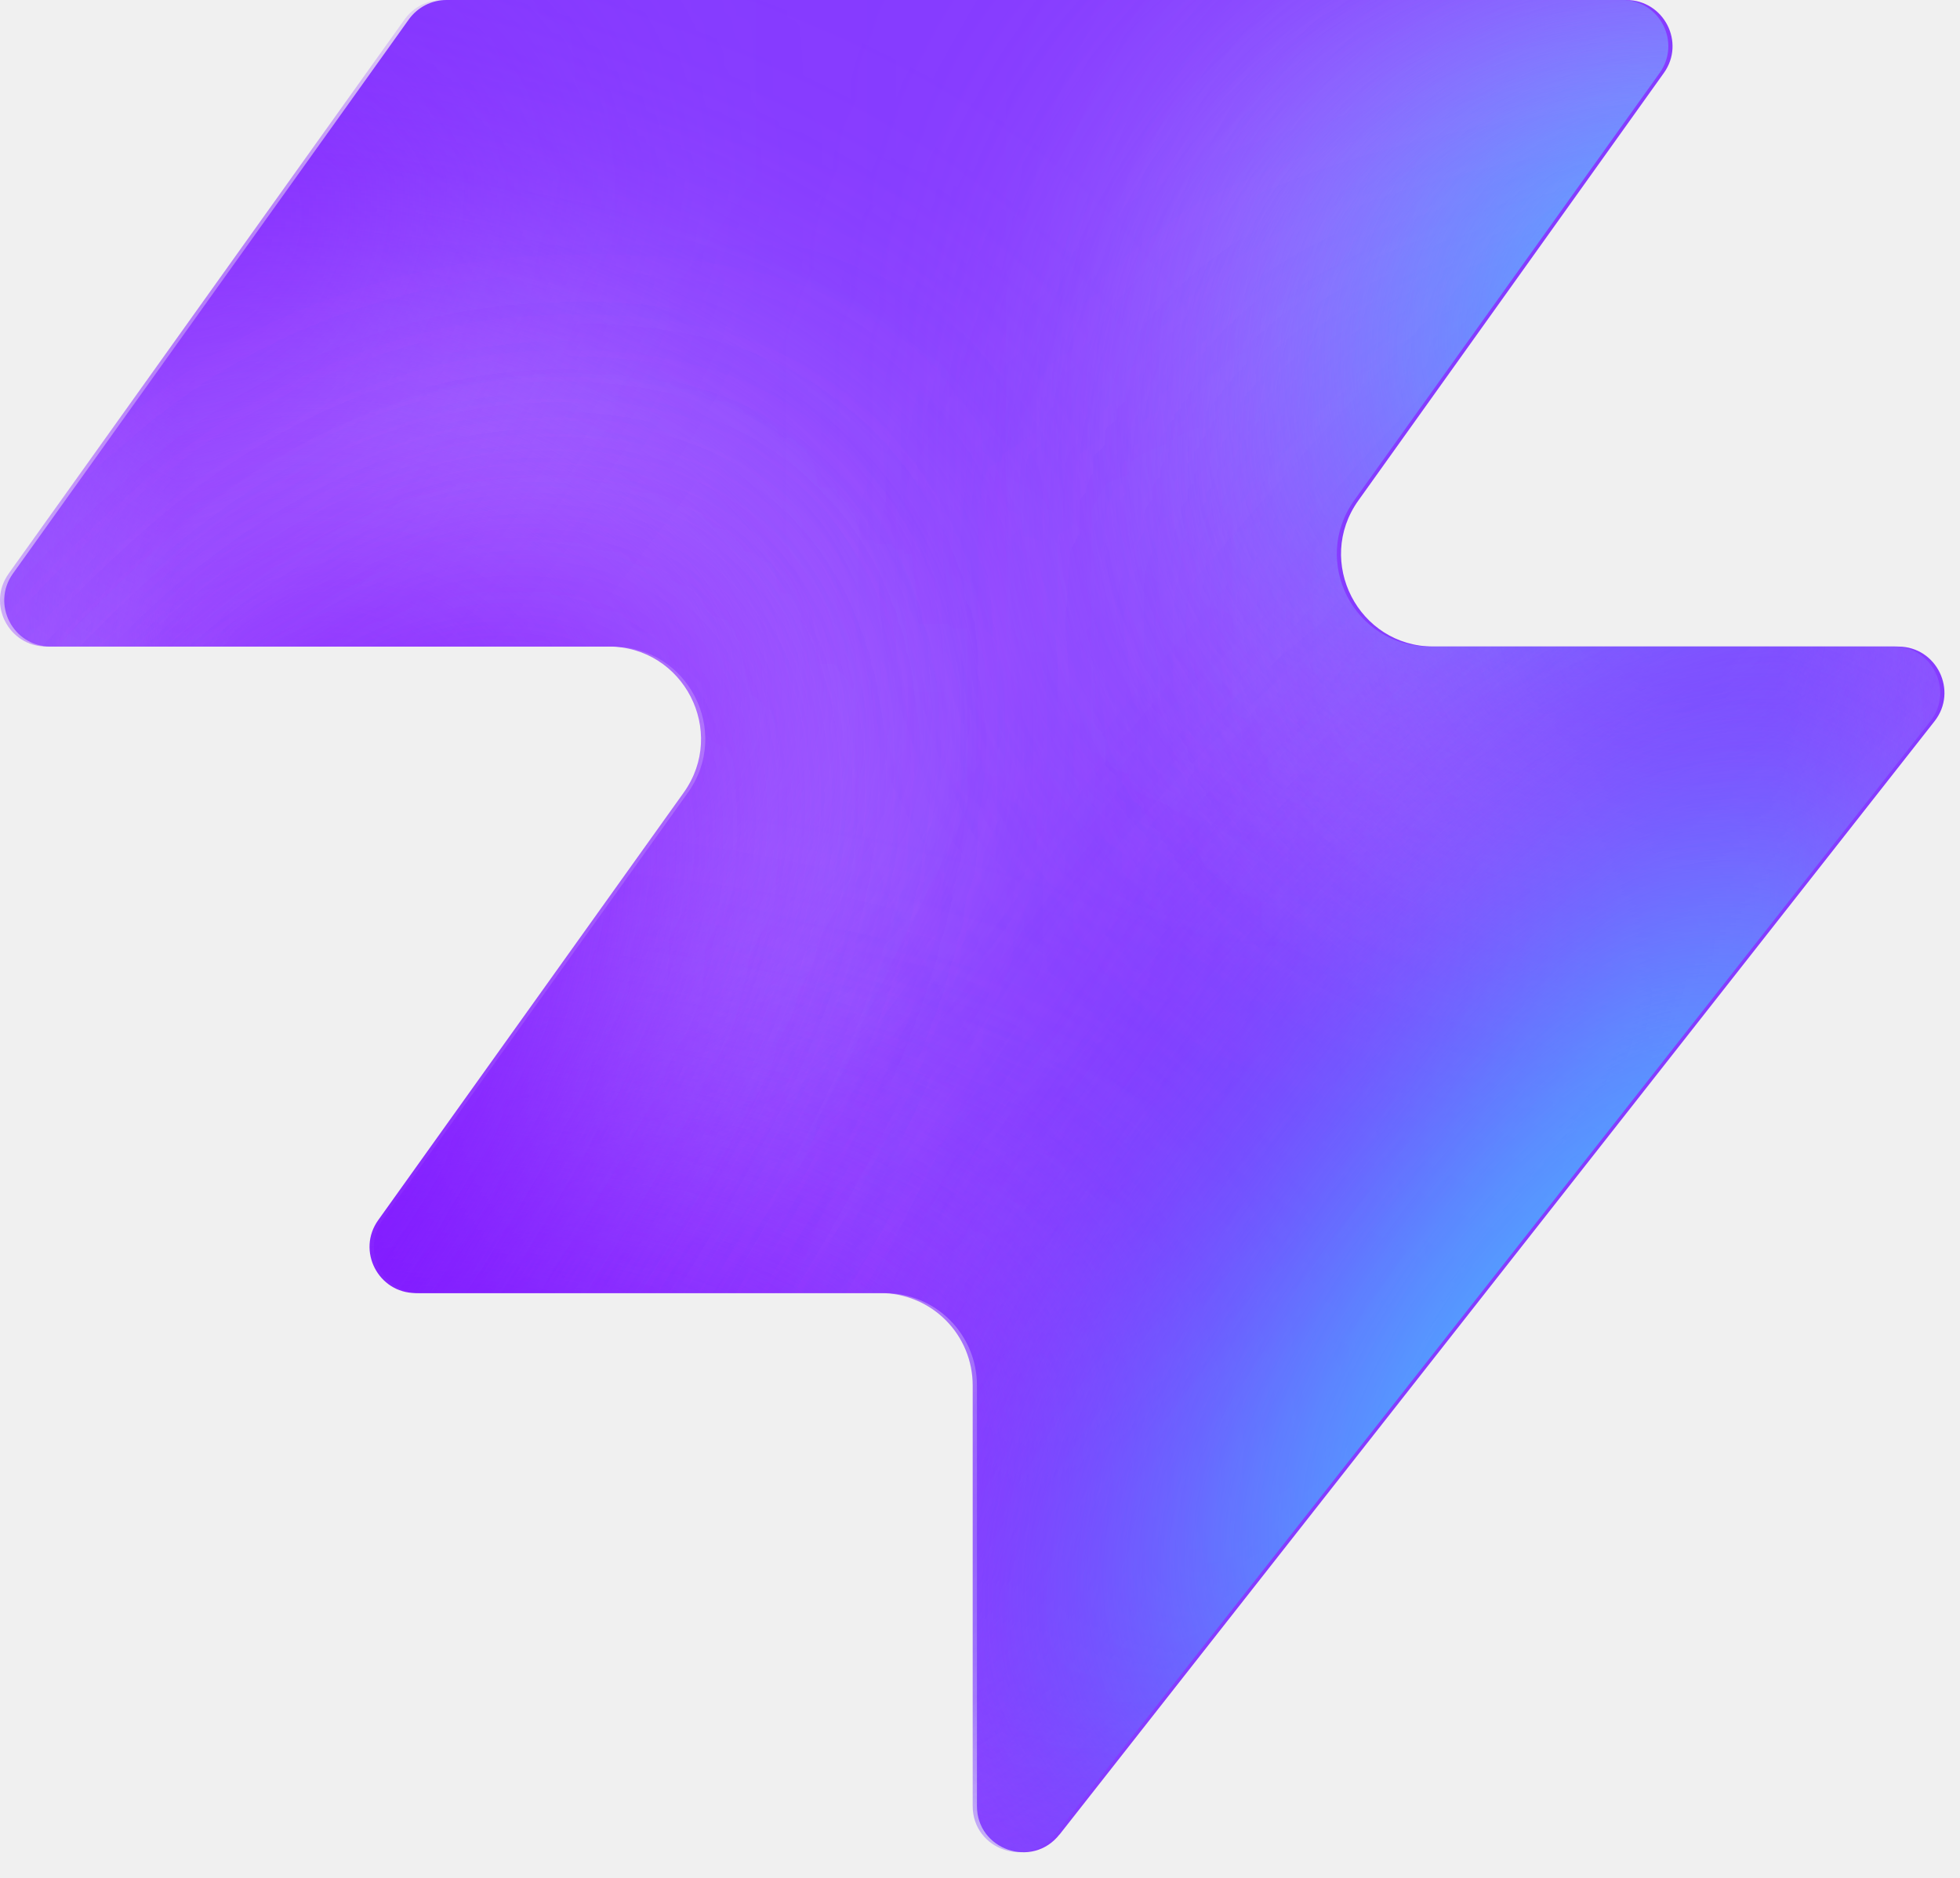
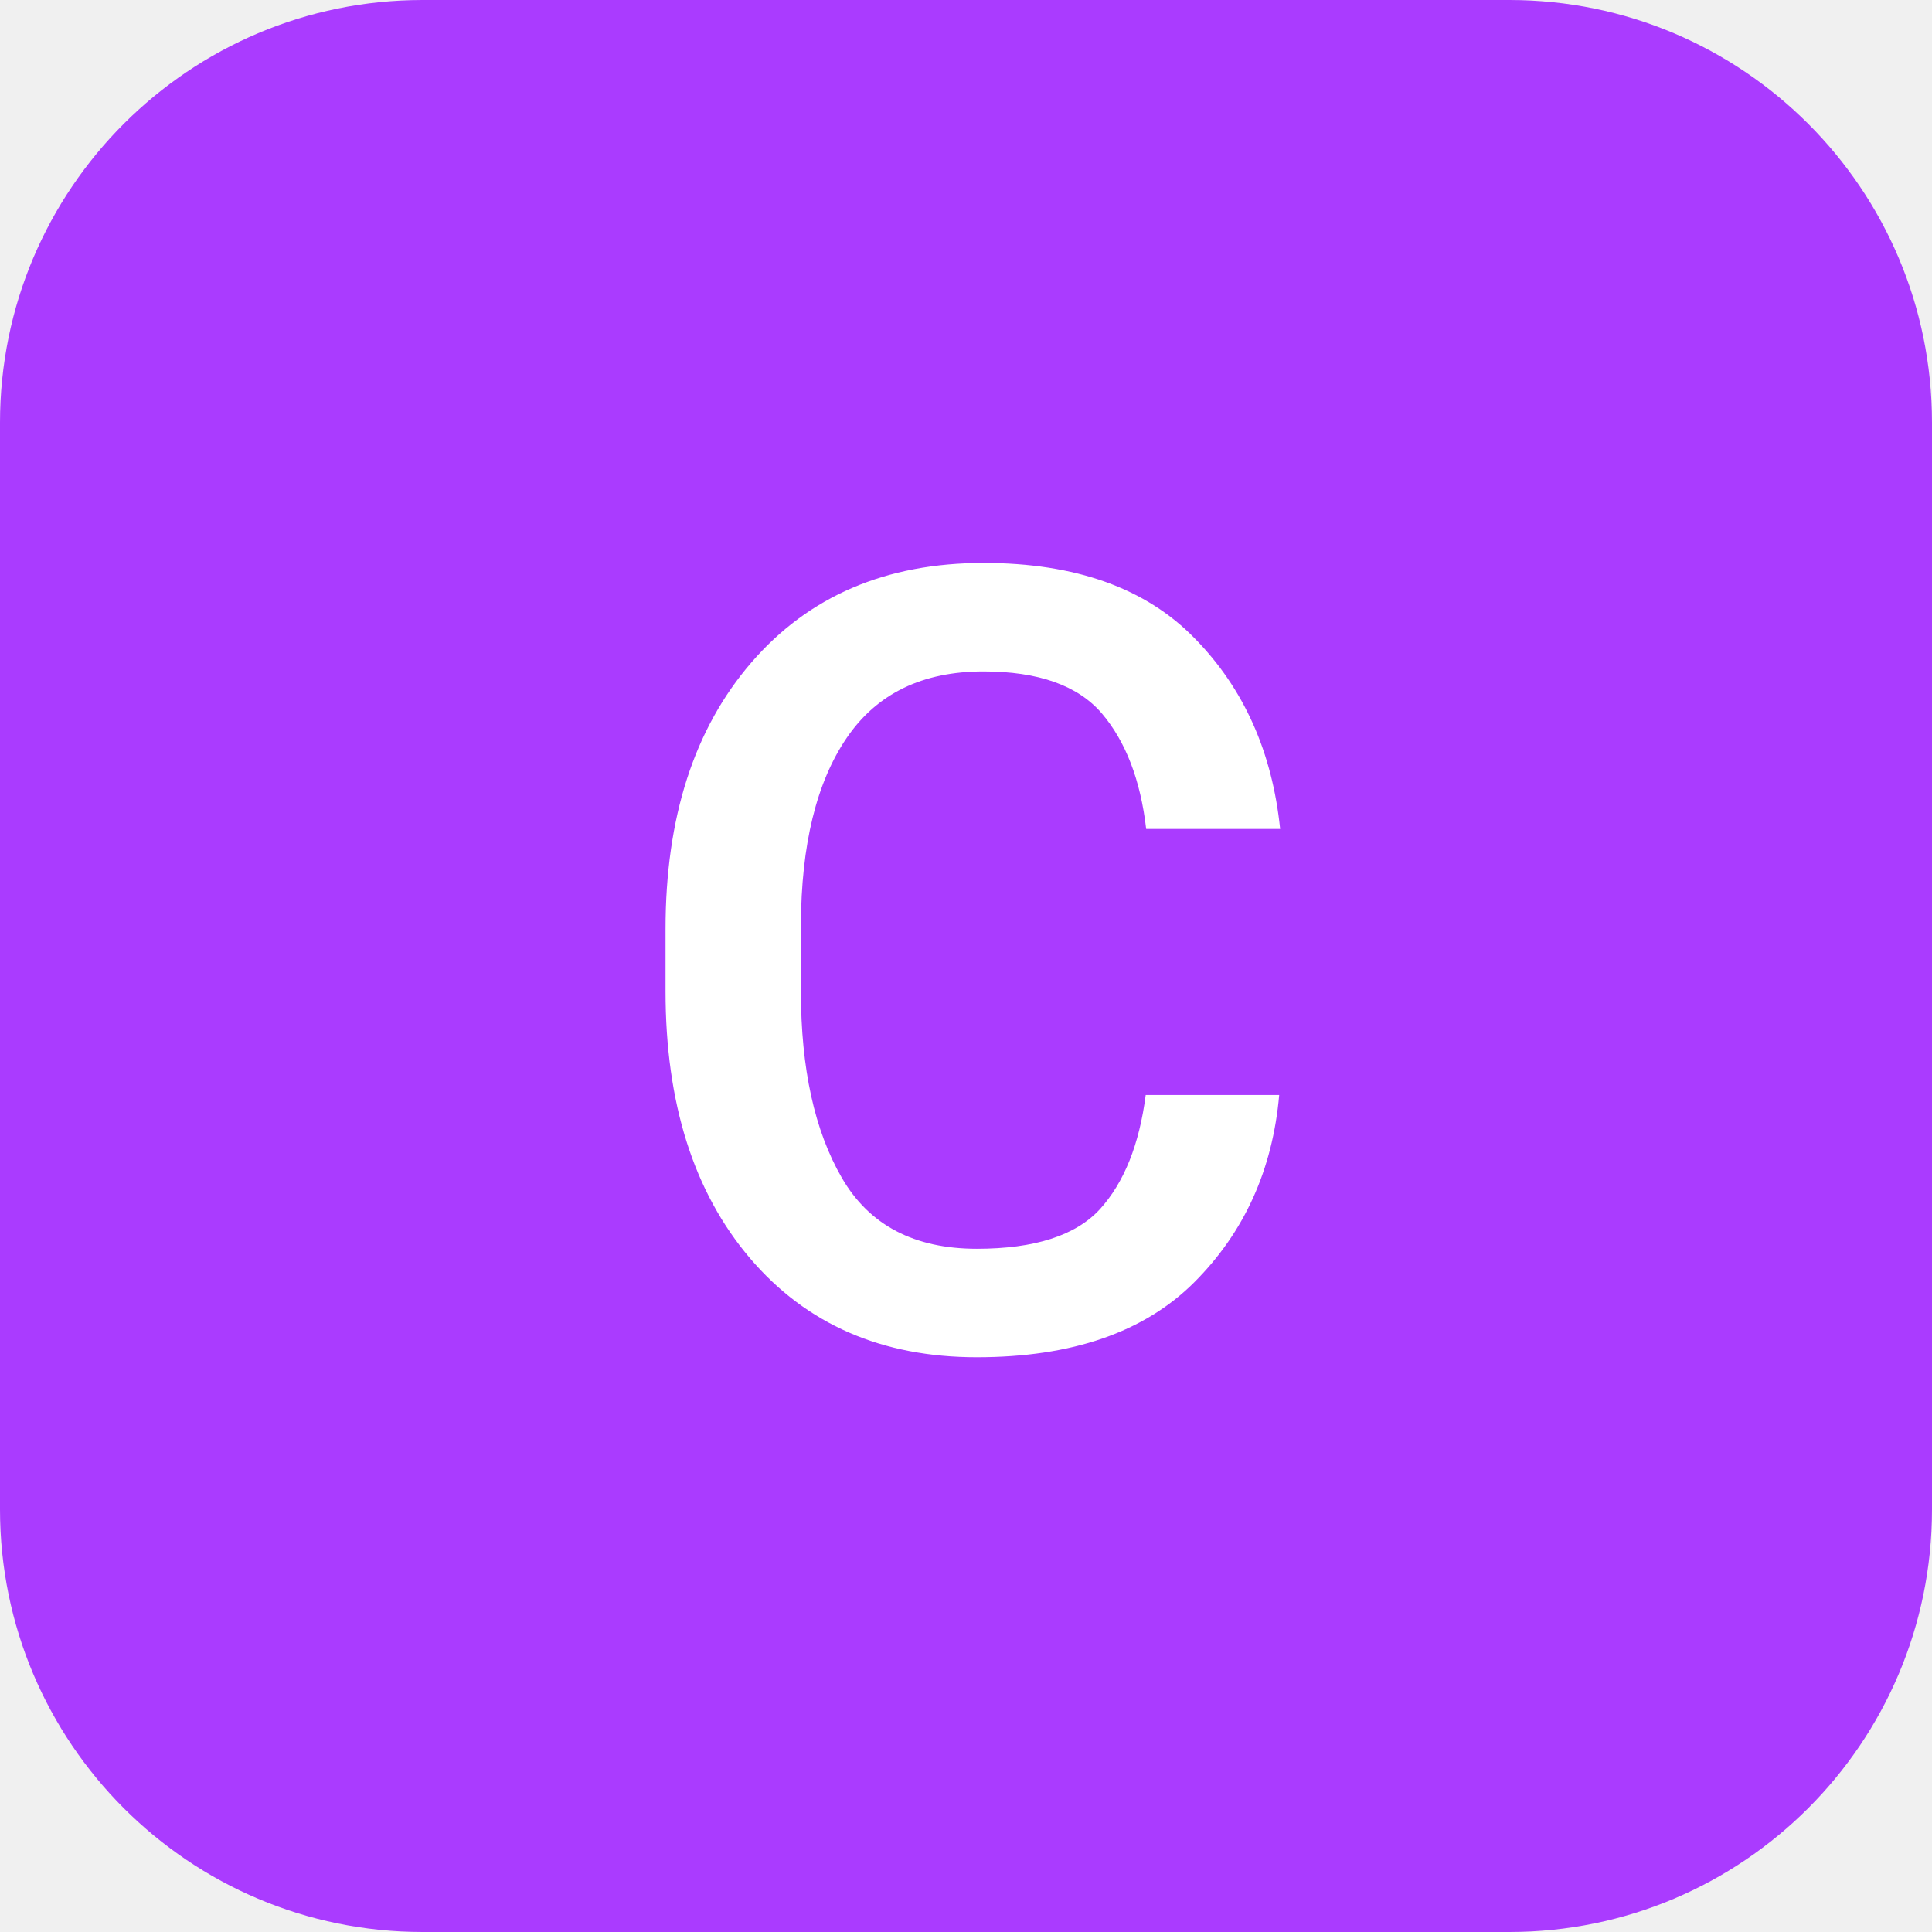
- <svg xmlns="http://www.w3.org/2000/svg" width="48" height="46" fill="none" viewBox="0 0 48 46">
-   <path fill="#863bff" d="M25.946 44.938c-.664.845-2.021.375-2.021-.698V33.937a2.26 2.26 0 0 0-2.262-2.262H10.287c-.92 0-1.456-1.04-.92-1.788l7.48-10.471c1.07-1.497 0-3.578-1.842-3.578H1.237c-.92 0-1.456-1.04-.92-1.788L10.013.474c.214-.297.556-.474.92-.474h28.894c.92 0 1.456 1.04.92 1.788l-7.48 10.471c-1.07 1.498 0 3.579 1.842 3.579h11.377c.943 0 1.473 1.088.89 1.83L25.947 44.94z" style="fill:#863bff;fill:color(display-p3 .525 .23 1);fill-opacity:1" />
-   <mask id="a" width="48" height="46" x="0" y="0" maskUnits="userSpaceOnUse" style="mask-type:alpha">
-     <path fill="#000" d="M25.842 44.938c-.664.844-2.021.375-2.021-.698V33.937a2.26 2.26 0 0 0-2.262-2.262H10.183c-.92 0-1.456-1.04-.92-1.788l7.48-10.471c1.07-1.498 0-3.579-1.842-3.579H1.133c-.92 0-1.456-1.04-.92-1.787L9.91.473c.214-.297.556-.474.92-.474h28.894c.92 0 1.456 1.04.92 1.788l-7.48 10.471c-1.07 1.498 0 3.578 1.842 3.578h11.377c.943 0 1.473 1.088.89 1.832L25.843 44.94z" style="fill:#000;fill-opacity:1" />
-   </mask>
-   <g mask="url(#a)">
-     <g filter="url(#b)">
-       <ellipse cx="5.508" cy="14.704" fill="#ede6ff" rx="5.508" ry="14.704" style="fill:#ede6ff;fill:color(display-p3 .927 .903 1);fill-opacity:1" transform="matrix(.00324 1 1 -.00324 -4.47 31.516)" />
-     </g>
-     <g filter="url(#c)">
-       <ellipse cx="10.399" cy="29.851" fill="#ede6ff" rx="10.399" ry="29.851" style="fill:#ede6ff;fill:color(display-p3 .927 .903 1);fill-opacity:1" transform="matrix(.00324 1 1 -.00324 -39.328 7.883)" />
-     </g>
-     <g filter="url(#d)">
-       <ellipse cx="5.508" cy="30.487" fill="#7e14ff" rx="5.508" ry="30.487" style="fill:#7e14ff;fill:color(display-p3 .492 .077 1);fill-opacity:1" transform="rotate(89.814 -25.913 -14.639)scale(1 -1)" />
-     </g>
-     <g filter="url(#e)">
-       <ellipse cx="5.508" cy="30.599" fill="#7e14ff" rx="5.508" ry="30.599" style="fill:#7e14ff;fill:color(display-p3 .492 .077 1);fill-opacity:1" transform="rotate(89.814 -32.644 -3.334)scale(1 -1)" />
-     </g>
-     <g filter="url(#f)">
-       <ellipse cx="5.508" cy="30.599" fill="#7e14ff" rx="5.508" ry="30.599" style="fill:#7e14ff;fill:color(display-p3 .492 .077 1);fill-opacity:1" transform="matrix(.00324 1 1 -.00324 -34.34 30.47)" />
-     </g>
-     <g filter="url(#g)">
-       <ellipse cx="14.072" cy="22.078" fill="#ede6ff" rx="14.072" ry="22.078" style="fill:#ede6ff;fill:color(display-p3 .927 .903 1);fill-opacity:1" transform="rotate(93.35 24.506 48.493)scale(-1 1)" />
-     </g>
-     <g filter="url(#h)">
-       <ellipse cx="3.47" cy="21.501" fill="#7e14ff" rx="3.47" ry="21.501" style="fill:#7e14ff;fill:color(display-p3 .492 .077 1);fill-opacity:1" transform="rotate(89.009 28.708 47.59)scale(-1 1)" />
-     </g>
-     <g filter="url(#i)">
-       <ellipse cx="3.47" cy="21.501" fill="#7e14ff" rx="3.47" ry="21.501" style="fill:#7e14ff;fill:color(display-p3 .492 .077 1);fill-opacity:1" transform="rotate(89.009 28.708 47.59)scale(-1 1)" />
-     </g>
-     <g filter="url(#j)">
-       <ellipse cx=".387" cy="8.972" fill="#7e14ff" rx="4.407" ry="29.108" style="fill:#7e14ff;fill:color(display-p3 .492 .077 1);fill-opacity:1" transform="rotate(39.51 .387 8.972)" />
-     </g>
-     <g filter="url(#k)">
-       <ellipse cx="47.523" cy="-6.092" fill="#7e14ff" rx="4.407" ry="29.108" style="fill:#7e14ff;fill:color(display-p3 .492 .077 1);fill-opacity:1" transform="rotate(37.892 47.523 -6.092)" />
-     </g>
-     <g filter="url(#l)">
-       <ellipse cx="41.412" cy="6.333" fill="#47bfff" rx="5.971" ry="9.665" style="fill:#47bfff;fill:color(display-p3 .28 .748 1);fill-opacity:1" transform="rotate(37.892 41.412 6.333)" />
-     </g>
-     <g filter="url(#m)">
-       <ellipse cx="-1.879" cy="38.332" fill="#7e14ff" rx="4.407" ry="29.108" style="fill:#7e14ff;fill:color(display-p3 .492 .077 1);fill-opacity:1" transform="rotate(37.892 -1.88 38.332)" />
-     </g>
-     <g filter="url(#n)">
-       <ellipse cx="-1.879" cy="38.332" fill="#7e14ff" rx="4.407" ry="29.108" style="fill:#7e14ff;fill:color(display-p3 .492 .077 1);fill-opacity:1" transform="rotate(37.892 -1.88 38.332)" />
-     </g>
-     <g filter="url(#o)">
-       <ellipse cx="35.651" cy="29.907" fill="#7e14ff" rx="4.407" ry="29.108" style="fill:#7e14ff;fill:color(display-p3 .492 .077 1);fill-opacity:1" transform="rotate(37.892 35.651 29.907)" />
-     </g>
-     <g filter="url(#p)">
-       <ellipse cx="38.418" cy="32.4" fill="#47bfff" rx="5.971" ry="15.297" style="fill:#47bfff;fill:color(display-p3 .28 .748 1);fill-opacity:1" transform="rotate(37.892 38.418 32.4)" />
-     </g>
-   </g>
-   <defs>
-     <filter id="b" width="60.045" height="41.654" x="-19.77" y="16.149" color-interpolation-filters="sRGB" filterUnits="userSpaceOnUse">
-       <feFlood flood-opacity="0" result="BackgroundImageFix" />
-       <feBlend in="SourceGraphic" in2="BackgroundImageFix" result="shape" />
-       <feGaussianBlur result="effect1_foregroundBlur_2002_17158" stdDeviation="7.659" />
-     </filter>
-     <filter id="c" width="90.34" height="51.437" x="-54.613" y="-7.533" color-interpolation-filters="sRGB" filterUnits="userSpaceOnUse">
-       <feFlood flood-opacity="0" result="BackgroundImageFix" />
-       <feBlend in="SourceGraphic" in2="BackgroundImageFix" result="shape" />
-       <feGaussianBlur result="effect1_foregroundBlur_2002_17158" stdDeviation="7.659" />
-     </filter>
-     <filter id="d" width="79.355" height="29.4" x="-49.64" y="2.03" color-interpolation-filters="sRGB" filterUnits="userSpaceOnUse">
-       <feFlood flood-opacity="0" result="BackgroundImageFix" />
-       <feBlend in="SourceGraphic" in2="BackgroundImageFix" result="shape" />
-       <feGaussianBlur result="effect1_foregroundBlur_2002_17158" stdDeviation="4.596" />
-     </filter>
-     <filter id="e" width="79.579" height="29.4" x="-45.045" y="20.029" color-interpolation-filters="sRGB" filterUnits="userSpaceOnUse">
-       <feFlood flood-opacity="0" result="BackgroundImageFix" />
-       <feBlend in="SourceGraphic" in2="BackgroundImageFix" result="shape" />
-       <feGaussianBlur result="effect1_foregroundBlur_2002_17158" stdDeviation="4.596" />
-     </filter>
-     <filter id="f" width="79.579" height="29.4" x="-43.513" y="21.178" color-interpolation-filters="sRGB" filterUnits="userSpaceOnUse">
-       <feFlood flood-opacity="0" result="BackgroundImageFix" />
-       <feBlend in="SourceGraphic" in2="BackgroundImageFix" result="shape" />
-       <feGaussianBlur result="effect1_foregroundBlur_2002_17158" stdDeviation="4.596" />
-     </filter>
-     <filter id="g" width="74.749" height="58.852" x="15.756" y="-17.901" color-interpolation-filters="sRGB" filterUnits="userSpaceOnUse">
-       <feFlood flood-opacity="0" result="BackgroundImageFix" />
-       <feBlend in="SourceGraphic" in2="BackgroundImageFix" result="shape" />
-       <feGaussianBlur result="effect1_foregroundBlur_2002_17158" stdDeviation="7.659" />
-     </filter>
-     <filter id="h" width="61.377" height="25.362" x="23.548" y="2.284" color-interpolation-filters="sRGB" filterUnits="userSpaceOnUse">
-       <feFlood flood-opacity="0" result="BackgroundImageFix" />
-       <feBlend in="SourceGraphic" in2="BackgroundImageFix" result="shape" />
-       <feGaussianBlur result="effect1_foregroundBlur_2002_17158" stdDeviation="4.596" />
-     </filter>
-     <filter id="i" width="61.377" height="25.362" x="23.548" y="2.284" color-interpolation-filters="sRGB" filterUnits="userSpaceOnUse">
-       <feFlood flood-opacity="0" result="BackgroundImageFix" />
-       <feBlend in="SourceGraphic" in2="BackgroundImageFix" result="shape" />
-       <feGaussianBlur result="effect1_foregroundBlur_2002_17158" stdDeviation="4.596" />
-     </filter>
-     <filter id="j" width="56.045" height="63.649" x="-27.636" y="-22.853" color-interpolation-filters="sRGB" filterUnits="userSpaceOnUse">
-       <feFlood flood-opacity="0" result="BackgroundImageFix" />
-       <feBlend in="SourceGraphic" in2="BackgroundImageFix" result="shape" />
-       <feGaussianBlur result="effect1_foregroundBlur_2002_17158" stdDeviation="4.596" />
-     </filter>
-     <filter id="k" width="54.814" height="64.646" x="20.116" y="-38.415" color-interpolation-filters="sRGB" filterUnits="userSpaceOnUse">
-       <feFlood flood-opacity="0" result="BackgroundImageFix" />
-       <feBlend in="SourceGraphic" in2="BackgroundImageFix" result="shape" />
-       <feGaussianBlur result="effect1_foregroundBlur_2002_17158" stdDeviation="4.596" />
-     </filter>
-     <filter id="l" width="33.541" height="35.313" x="24.641" y="-11.323" color-interpolation-filters="sRGB" filterUnits="userSpaceOnUse">
-       <feFlood flood-opacity="0" result="BackgroundImageFix" />
-       <feBlend in="SourceGraphic" in2="BackgroundImageFix" result="shape" />
-       <feGaussianBlur result="effect1_foregroundBlur_2002_17158" stdDeviation="4.596" />
-     </filter>
-     <filter id="m" width="54.814" height="64.646" x="-29.286" y="6.009" color-interpolation-filters="sRGB" filterUnits="userSpaceOnUse">
-       <feFlood flood-opacity="0" result="BackgroundImageFix" />
-       <feBlend in="SourceGraphic" in2="BackgroundImageFix" result="shape" />
-       <feGaussianBlur result="effect1_foregroundBlur_2002_17158" stdDeviation="4.596" />
-     </filter>
-     <filter id="n" width="54.814" height="64.646" x="-29.286" y="6.009" color-interpolation-filters="sRGB" filterUnits="userSpaceOnUse">
-       <feFlood flood-opacity="0" result="BackgroundImageFix" />
-       <feBlend in="SourceGraphic" in2="BackgroundImageFix" result="shape" />
-       <feGaussianBlur result="effect1_foregroundBlur_2002_17158" stdDeviation="4.596" />
-     </filter>
-     <filter id="o" width="54.814" height="64.646" x="8.244" y="-2.416" color-interpolation-filters="sRGB" filterUnits="userSpaceOnUse">
-       <feFlood flood-opacity="0" result="BackgroundImageFix" />
-       <feBlend in="SourceGraphic" in2="BackgroundImageFix" result="shape" />
-       <feGaussianBlur result="effect1_foregroundBlur_2002_17158" stdDeviation="4.596" />
-     </filter>
-     <filter id="p" width="39.409" height="43.623" x="18.713" y="10.588" color-interpolation-filters="sRGB" filterUnits="userSpaceOnUse">
-       <feFlood flood-opacity="0" result="BackgroundImageFix" />
-       <feBlend in="SourceGraphic" in2="BackgroundImageFix" result="shape" />
-       <feGaussianBlur result="effect1_foregroundBlur_2002_17158" stdDeviation="4.596" />
-     </filter>
-   </defs>
+ <svg xmlns="http://www.w3.org/2000/svg" viewBox="0 0 64 64" width="64" height="64">
+   <rect width="64" height="64" rx="14" fill="#aa3bff" />
+   <text x="50%" y="50%" dy="0.35em" text-anchor="middle" font-family="system-ui, 'Segoe UI', Roboto, sans-serif" font-size="36" font-weight="500" fill="#ffffff">C</text>
</svg>
